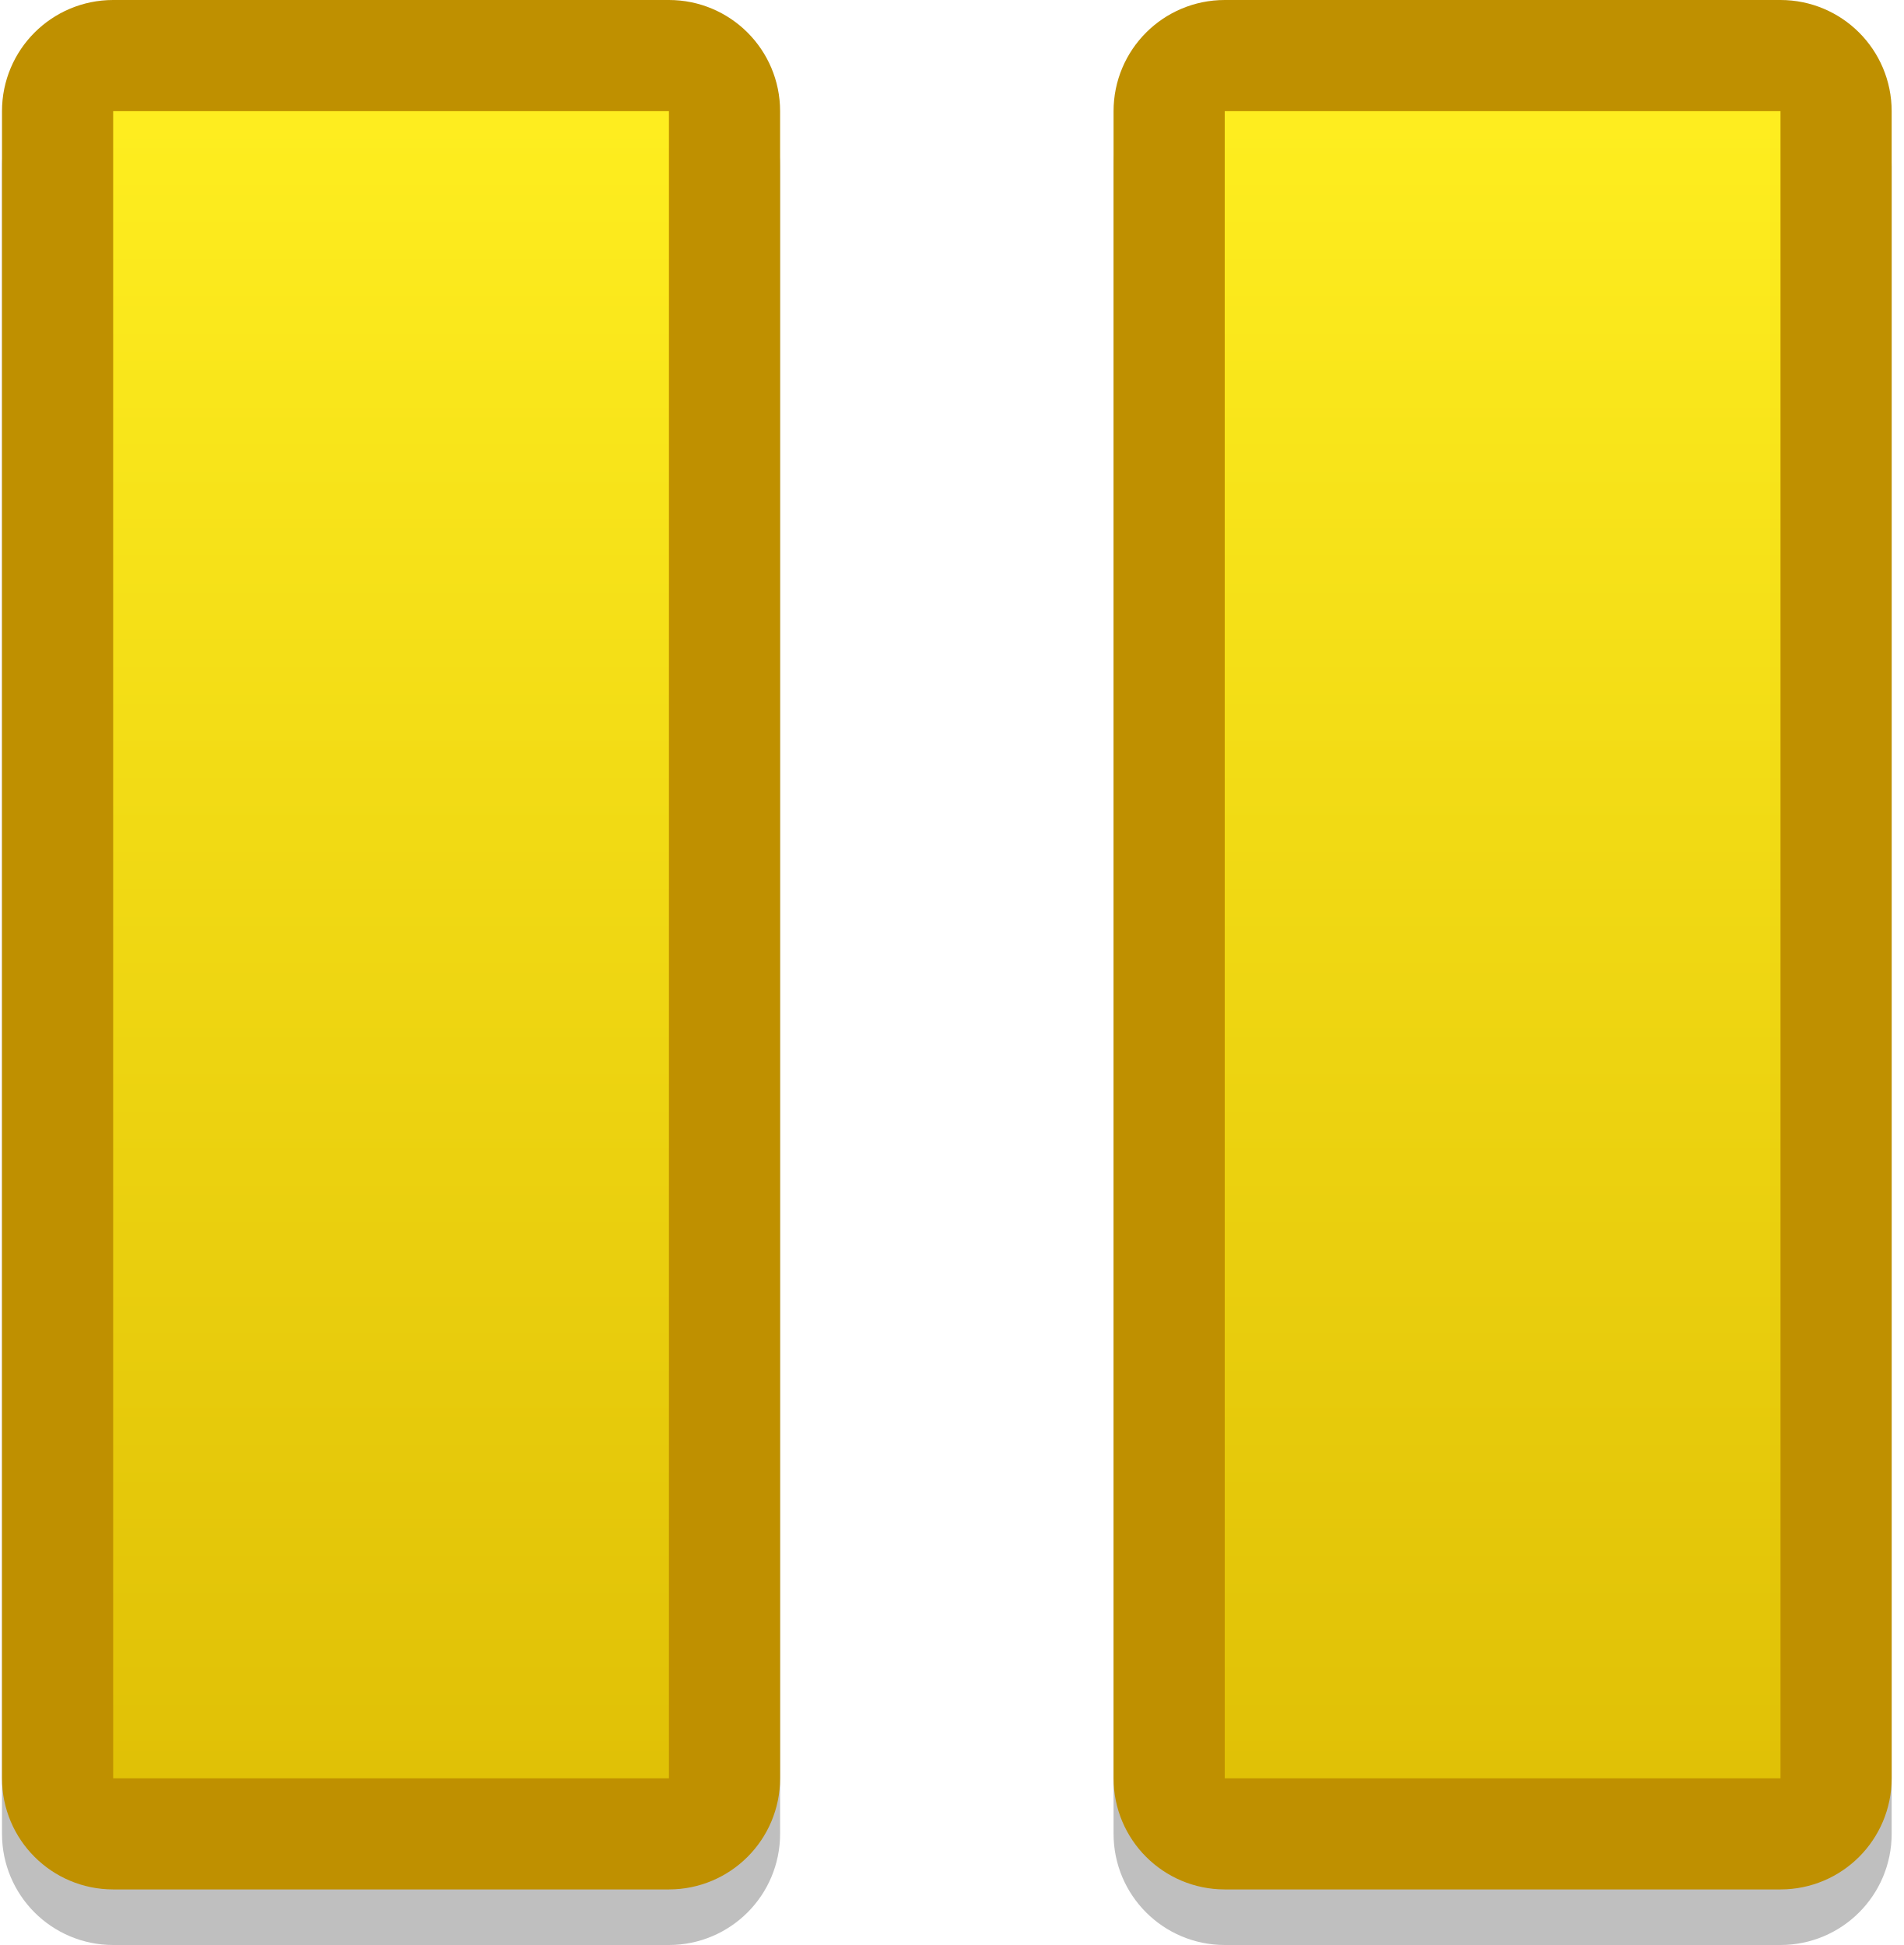
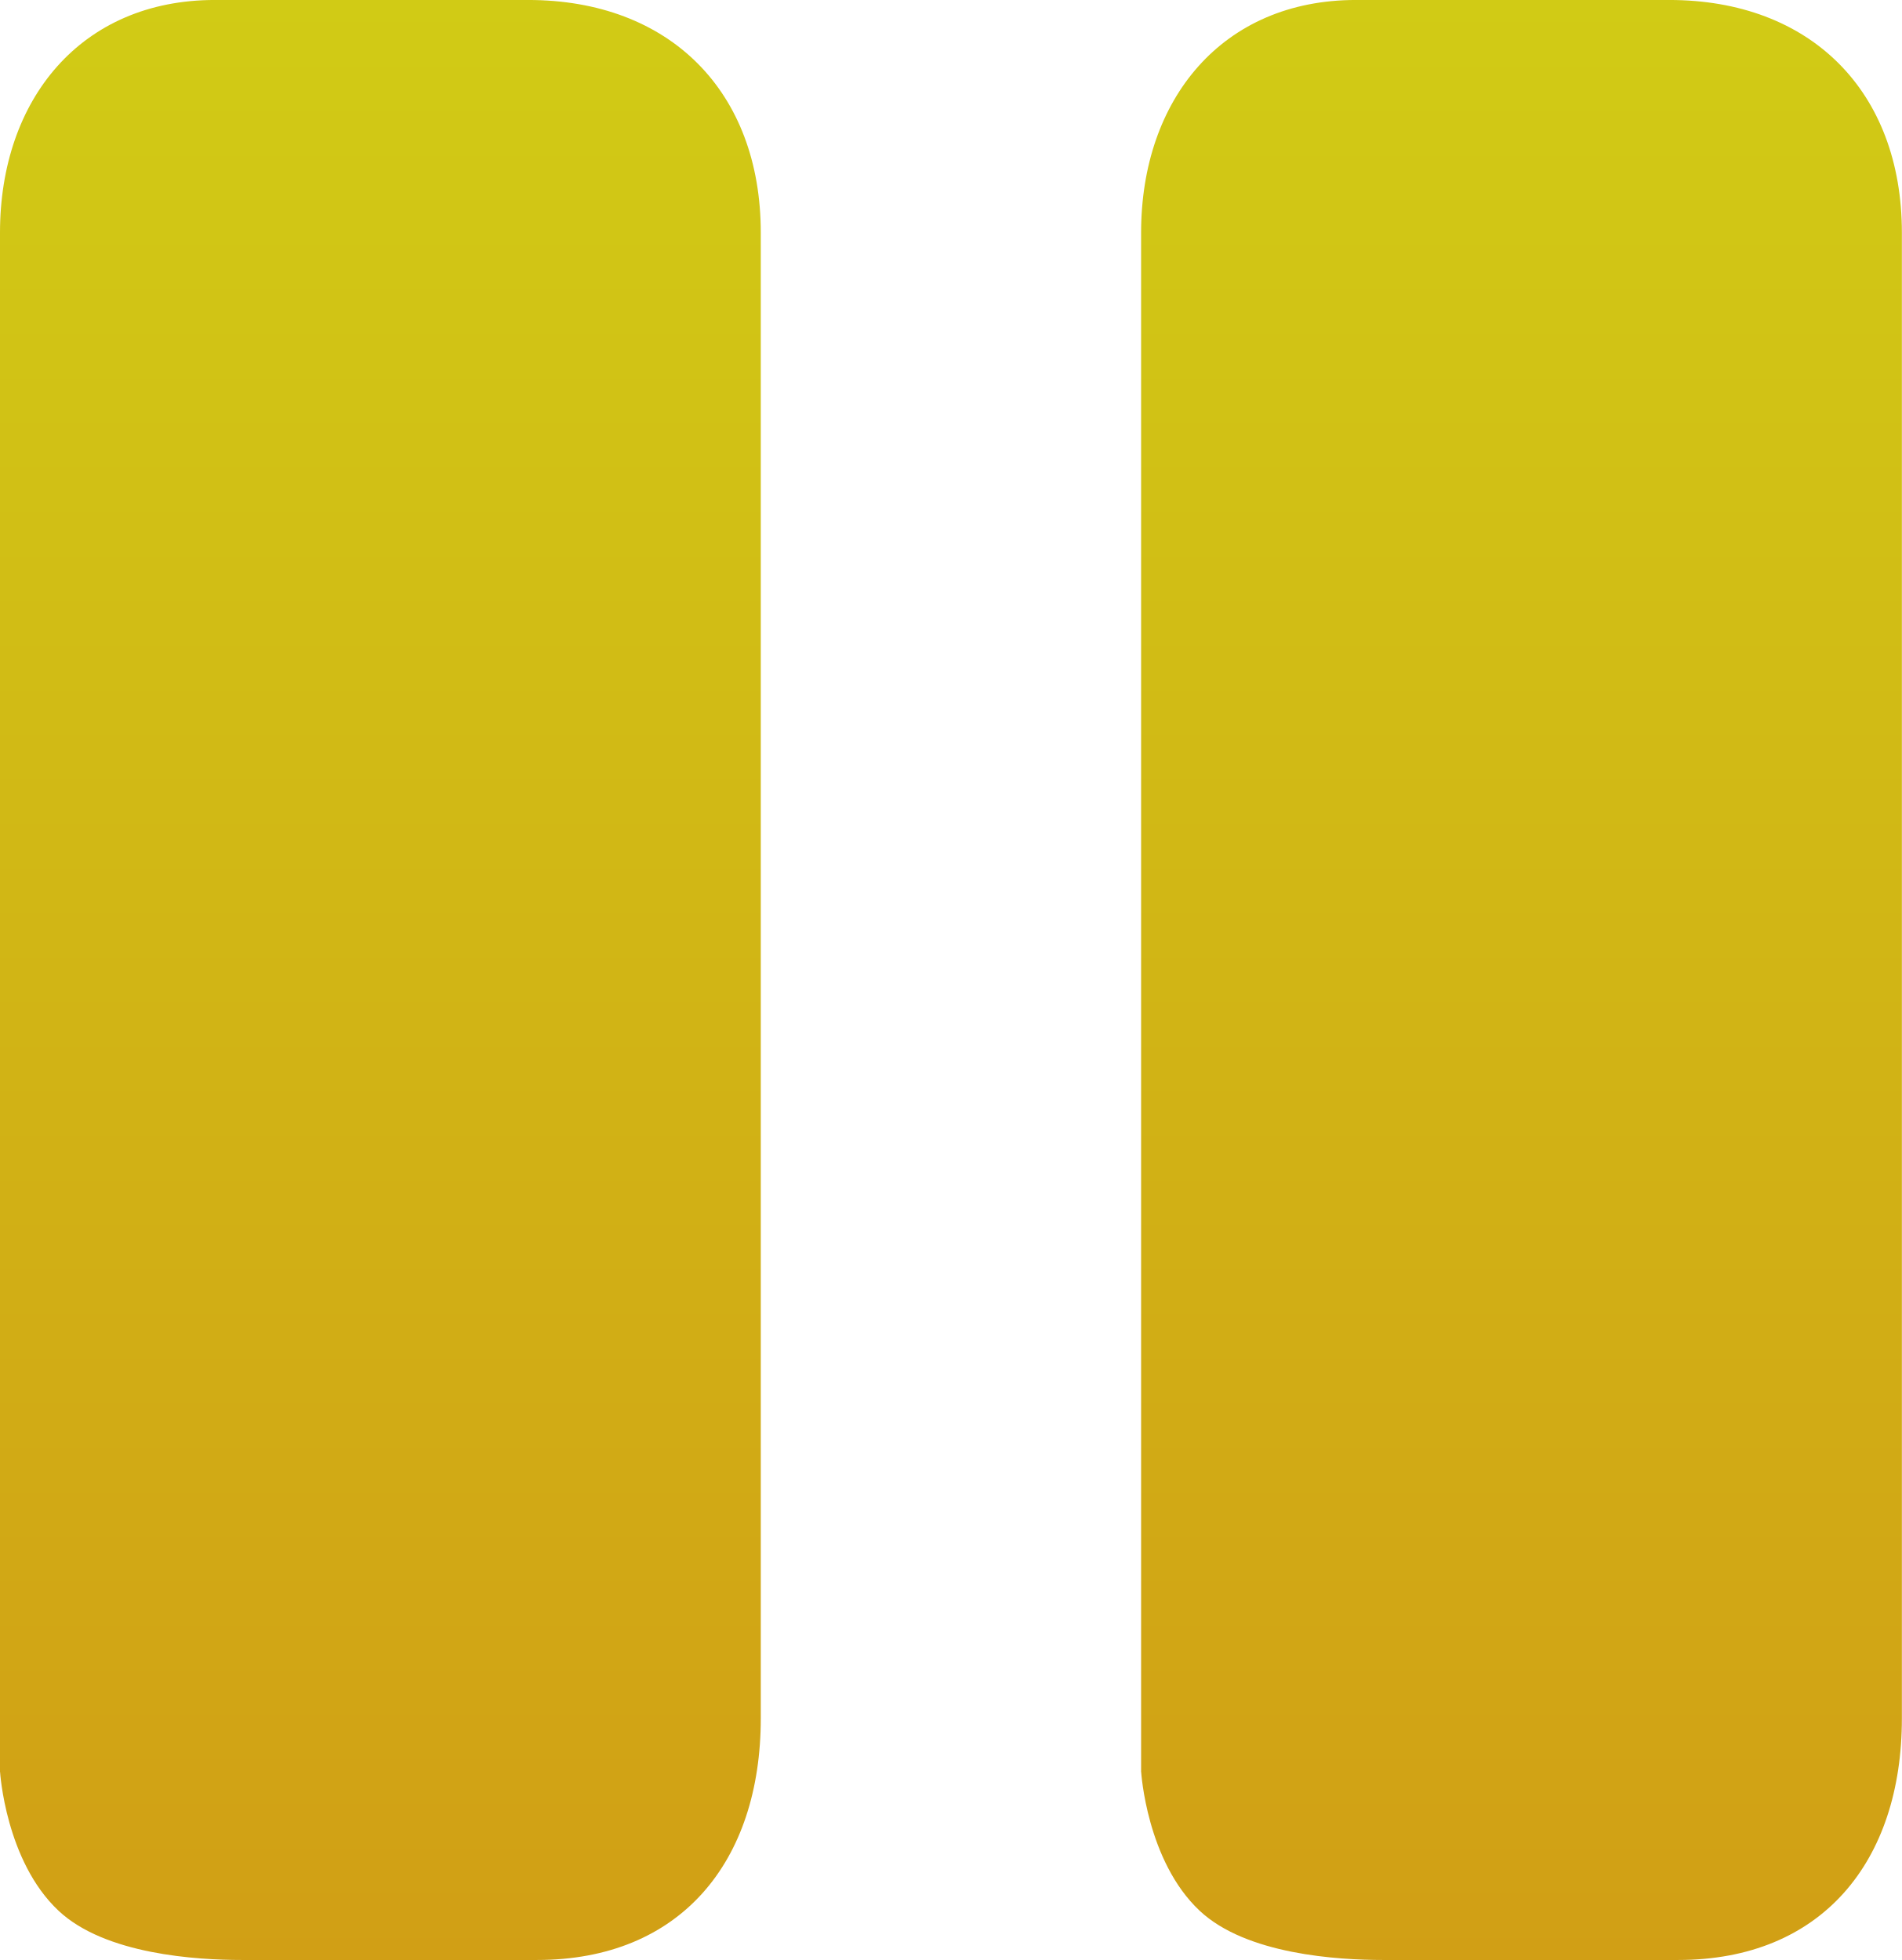
- <svg xmlns="http://www.w3.org/2000/svg" width="137" height="140" viewBox="0 0 137 140" fill="none">
-   <path d="M52.144 12C52.144 9.791 50.353 8 48.144 8H8.144C5.935 8 4.144 9.791 4.144 12V132C4.144 134.209 5.935 136 8.144 136H48.144C50.353 136 52.144 134.209 52.144 132V12Z" stroke="black" stroke-opacity="0.25" stroke-width="8" />
-   <path d="M88.144 8C85.935 8 84.144 9.791 84.144 12V132C84.144 134.209 85.935 136 88.144 136H128.144C130.353 136 132.144 134.209 132.144 132V12C132.144 9.791 130.353 8 128.144 8H88.144Z" stroke="black" stroke-opacity="0.25" stroke-width="8" />
-   <path d="M52.144 8C52.144 5.791 50.353 4 48.144 4H8.144C5.935 4 4.144 5.791 4.144 8V128C4.144 130.209 5.935 132 8.144 132H48.144C50.353 132 52.144 130.209 52.144 128V8Z" fill="url(#paint0_linear_5_51)" />
-   <path d="M88.144 4C85.935 4 84.144 5.791 84.144 8V128C84.144 130.209 85.935 132 88.144 132H128.144C130.353 132 132.144 130.209 132.144 128V8C132.144 5.791 130.353 4 128.144 4H88.144Z" fill="url(#paint1_linear_5_51)" />
-   <path d="M52.144 8C52.144 5.791 50.353 4 48.144 4H8.144C5.935 4 4.144 5.791 4.144 8V128C4.144 130.209 5.935 132 8.144 132H48.144C50.353 132 52.144 130.209 52.144 128V8Z" stroke="#BF9000" stroke-width="8" />
-   <path d="M88.144 4C85.935 4 84.144 5.791 84.144 8V128C84.144 130.209 85.935 132 88.144 132H128.144C130.353 132 132.144 130.209 132.144 128V8C132.144 5.791 130.353 4 128.144 4H88.144Z" stroke="#BF9000" stroke-width="8" />
+ <svg xmlns="http://www.w3.org/2000/svg" version="1.1" width="47.5" height="48.953" viewBox="0,0,47.5,48.953">
  <defs>
-     <linearGradient id="paint0_linear_5_51" x1="68.144" y1="4" x2="68.144" y2="132" gradientUnits="userSpaceOnUse">
-       <stop stop-color="#FFEF20" />
-       <stop offset="1" stop-color="#DFBF05" />
+     <linearGradient x1="225.75" y1="155.524" x2="225.75" y2="204.476" gradientUnits="userSpaceOnUse" id="color-1">
+       <stop offset="0" stop-color="#d1cb15" />
+       <stop offset="1" stop-color="#d19f15" />
    </linearGradient>
-     <linearGradient id="paint1_linear_5_51" x1="68.144" y1="4" x2="68.144" y2="132" gradientUnits="userSpaceOnUse">
-       <stop stop-color="#FFEF20" />
-       <stop offset="1" stop-color="#DFBF05" />
+     <linearGradient x1="254.25" y1="155.524" x2="254.25" y2="204.476" gradientUnits="userSpaceOnUse" id="color-2">
+       <stop offset="0" stop-color="#d1cb15" />
+       <stop offset="1" stop-color="#d19f15" />
    </linearGradient>
  </defs>
+   <g transform="translate(-216.25,-155.5235)">
+     <g data-paper-data="{&quot;isPaintingLayer&quot;:true}" fill-rule="nonzero" stroke="none" stroke-width="0" stroke-linecap="butt" stroke-linejoin="miter" stroke-miterlimit="10" stroke-dasharray="" stroke-dashoffset="0" style="mix-blend-mode: normal">
+       <path d="M216.25,199.782c0,-10.658 0,-32.846 0,-38.447c0,-3.335 2.03,-5.812 5.365,-5.812c2.349,0 5.281,0 7.824,0c3.533,0 5.812,2.279 5.812,5.812c0,5.721 0,26.647 0,37.106c0,3.582 -2.006,6.035 -5.588,6.035c-2.701,0 -5.711,0 -7.376,0c-1.12,0 -3.409,-0.135 -4.575,-1.23c-1.324,-1.243 -1.46,-3.464 -1.46,-3.464z" fill="url(#color-1)" />
+       <path d="M244.75,199.782c0,-10.658 0,-32.846 0,-38.447c0,-3.335 2.03,-5.812 5.365,-5.812c2.349,0 5.281,0 7.824,0c3.533,0 5.812,2.279 5.812,5.812c0,5.721 0,26.647 0,37.106c0,3.582 -2.006,6.035 -5.588,6.035c-2.701,0 -5.711,0 -7.376,0c-1.12,0 -3.409,-0.135 -4.575,-1.23c-1.324,-1.243 -1.46,-3.464 -1.46,-3.464z" fill="url(#color-2)" />
+     </g>
+   </g>
</svg>
